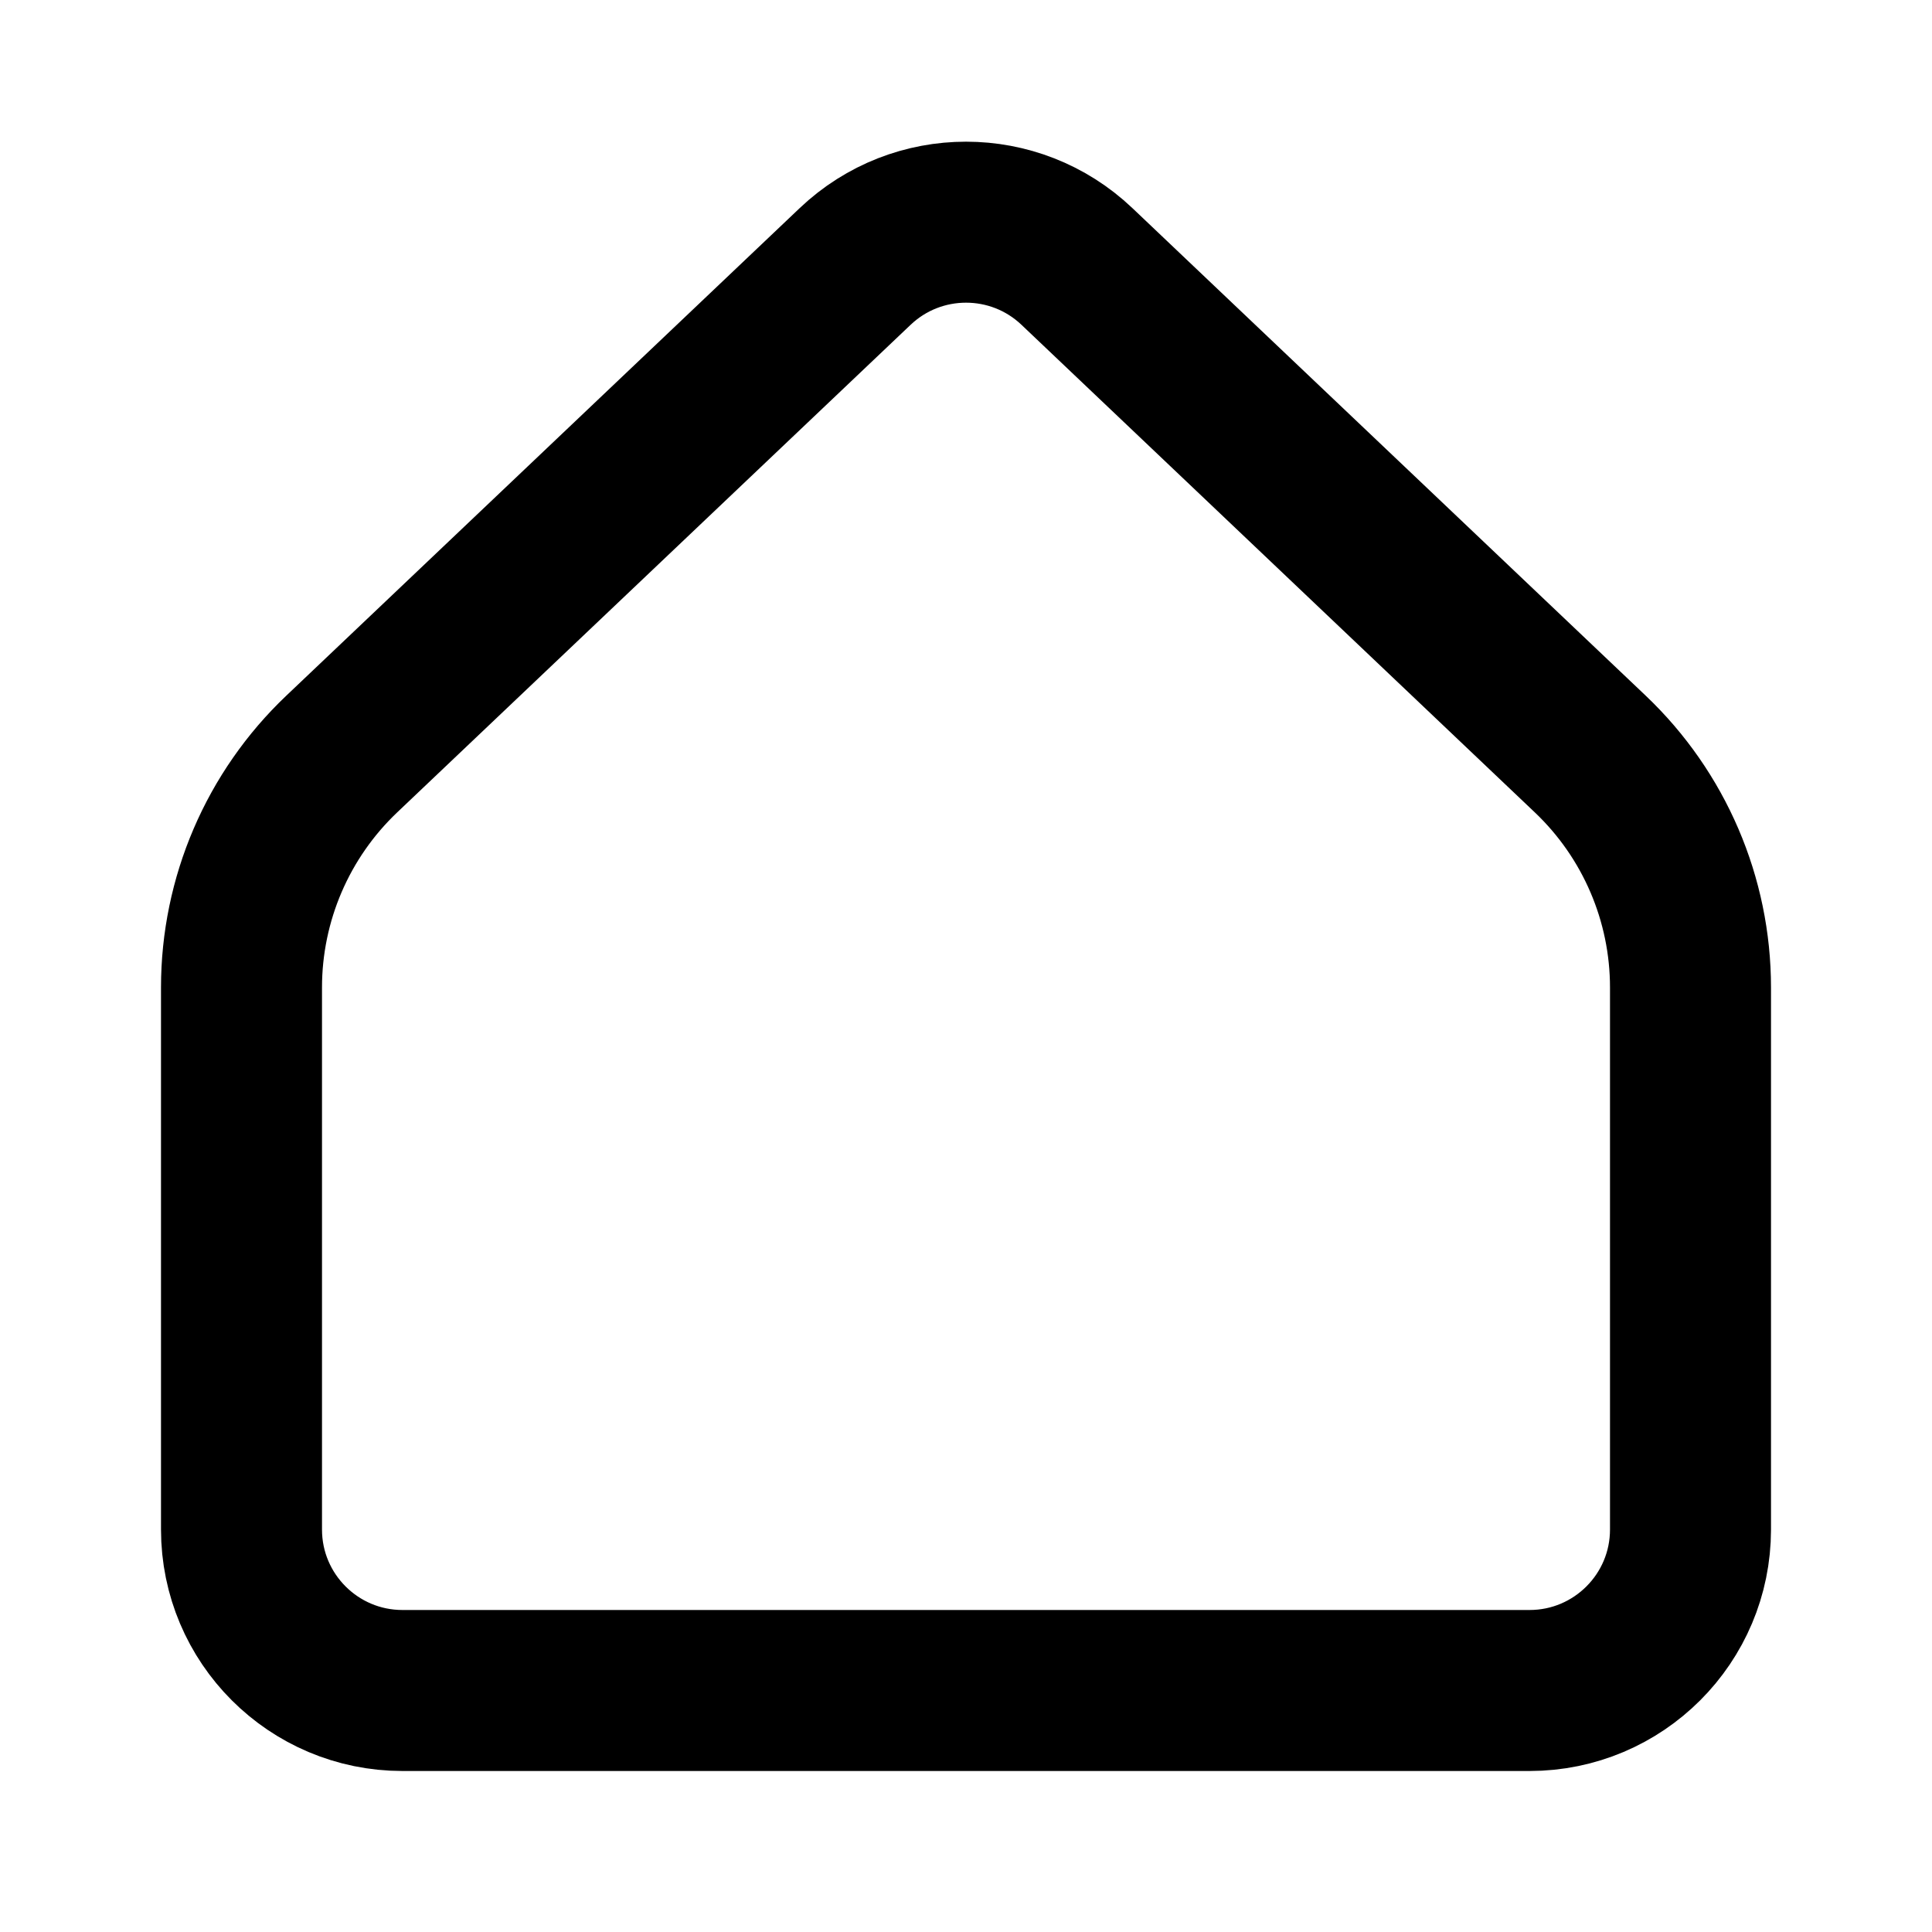
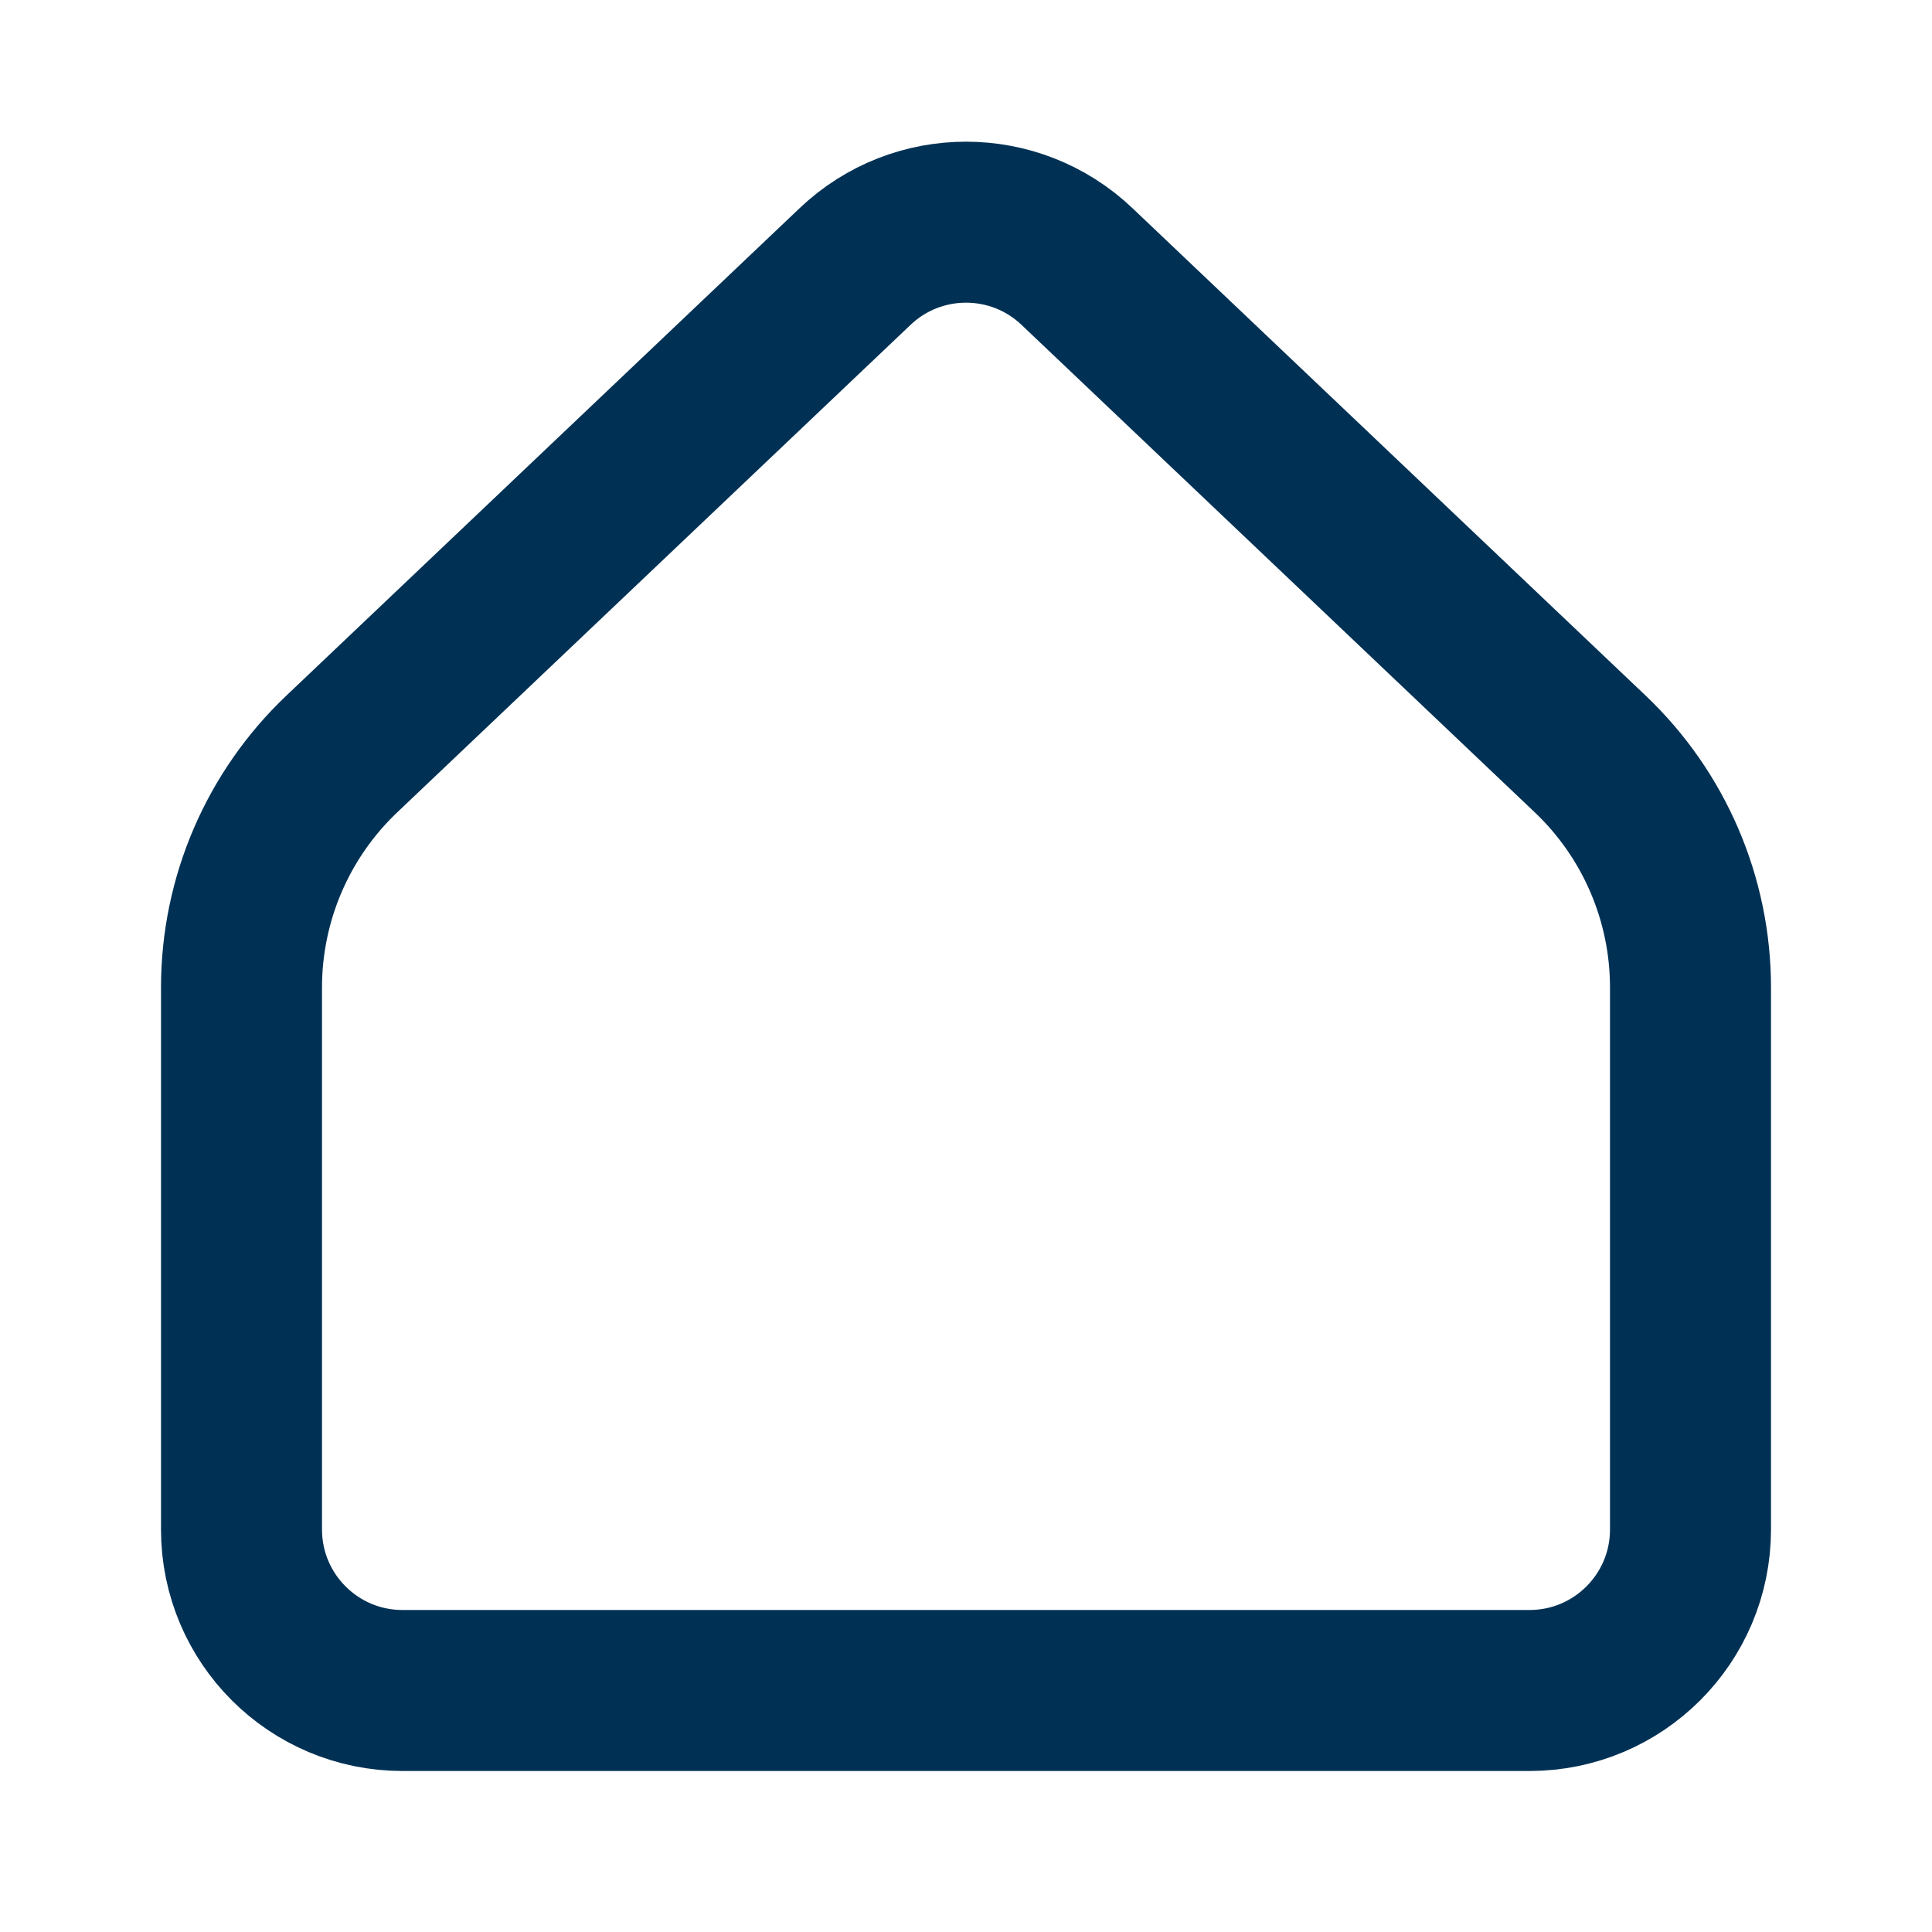
<svg xmlns="http://www.w3.org/2000/svg" width="24" height="24" viewBox="0 0 24 24">
-   <path fill="none" stroke="currentColor" stroke-linecap="round" stroke-linejoin="round" stroke-width="2" d="M21 19v-6.733a4 4 0 0 0-1.245-2.9L13.378 3.31a2 2 0 0 0-2.755 0L4.245 9.367A4 4 0 0 0 3 12.267V19a2 2 0 0 0 2 2h14a2 2 0 0 0 2-2" />
+   <path fill="none" stroke="#003154" stroke-linecap="round" stroke-linejoin="round" stroke-width="2" d="M21 19v-6.733a4 4 0 0 0-1.245-2.9L13.378 3.31a2 2 0 0 0-2.755 0L4.245 9.367A4 4 0 0 0 3 12.267V19a2 2 0 0 0 2 2h14a2 2 0 0 0 2-2" />
</svg>
